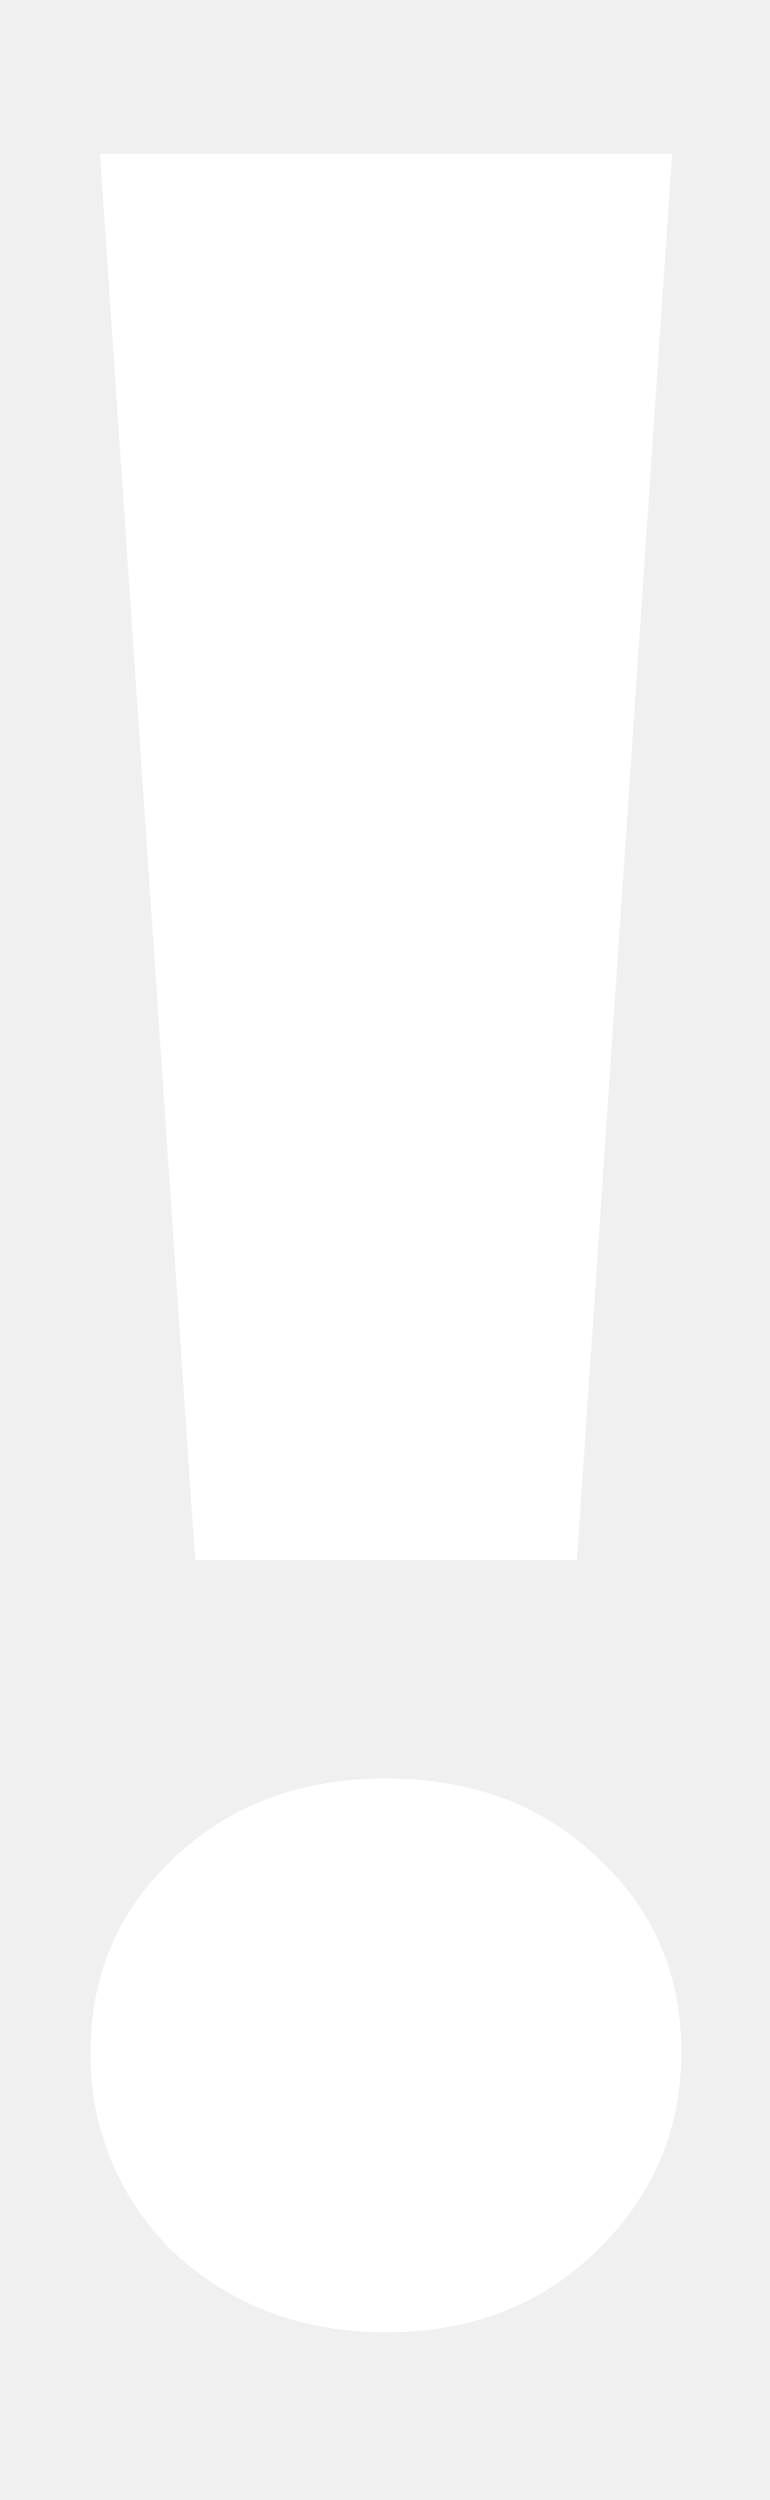
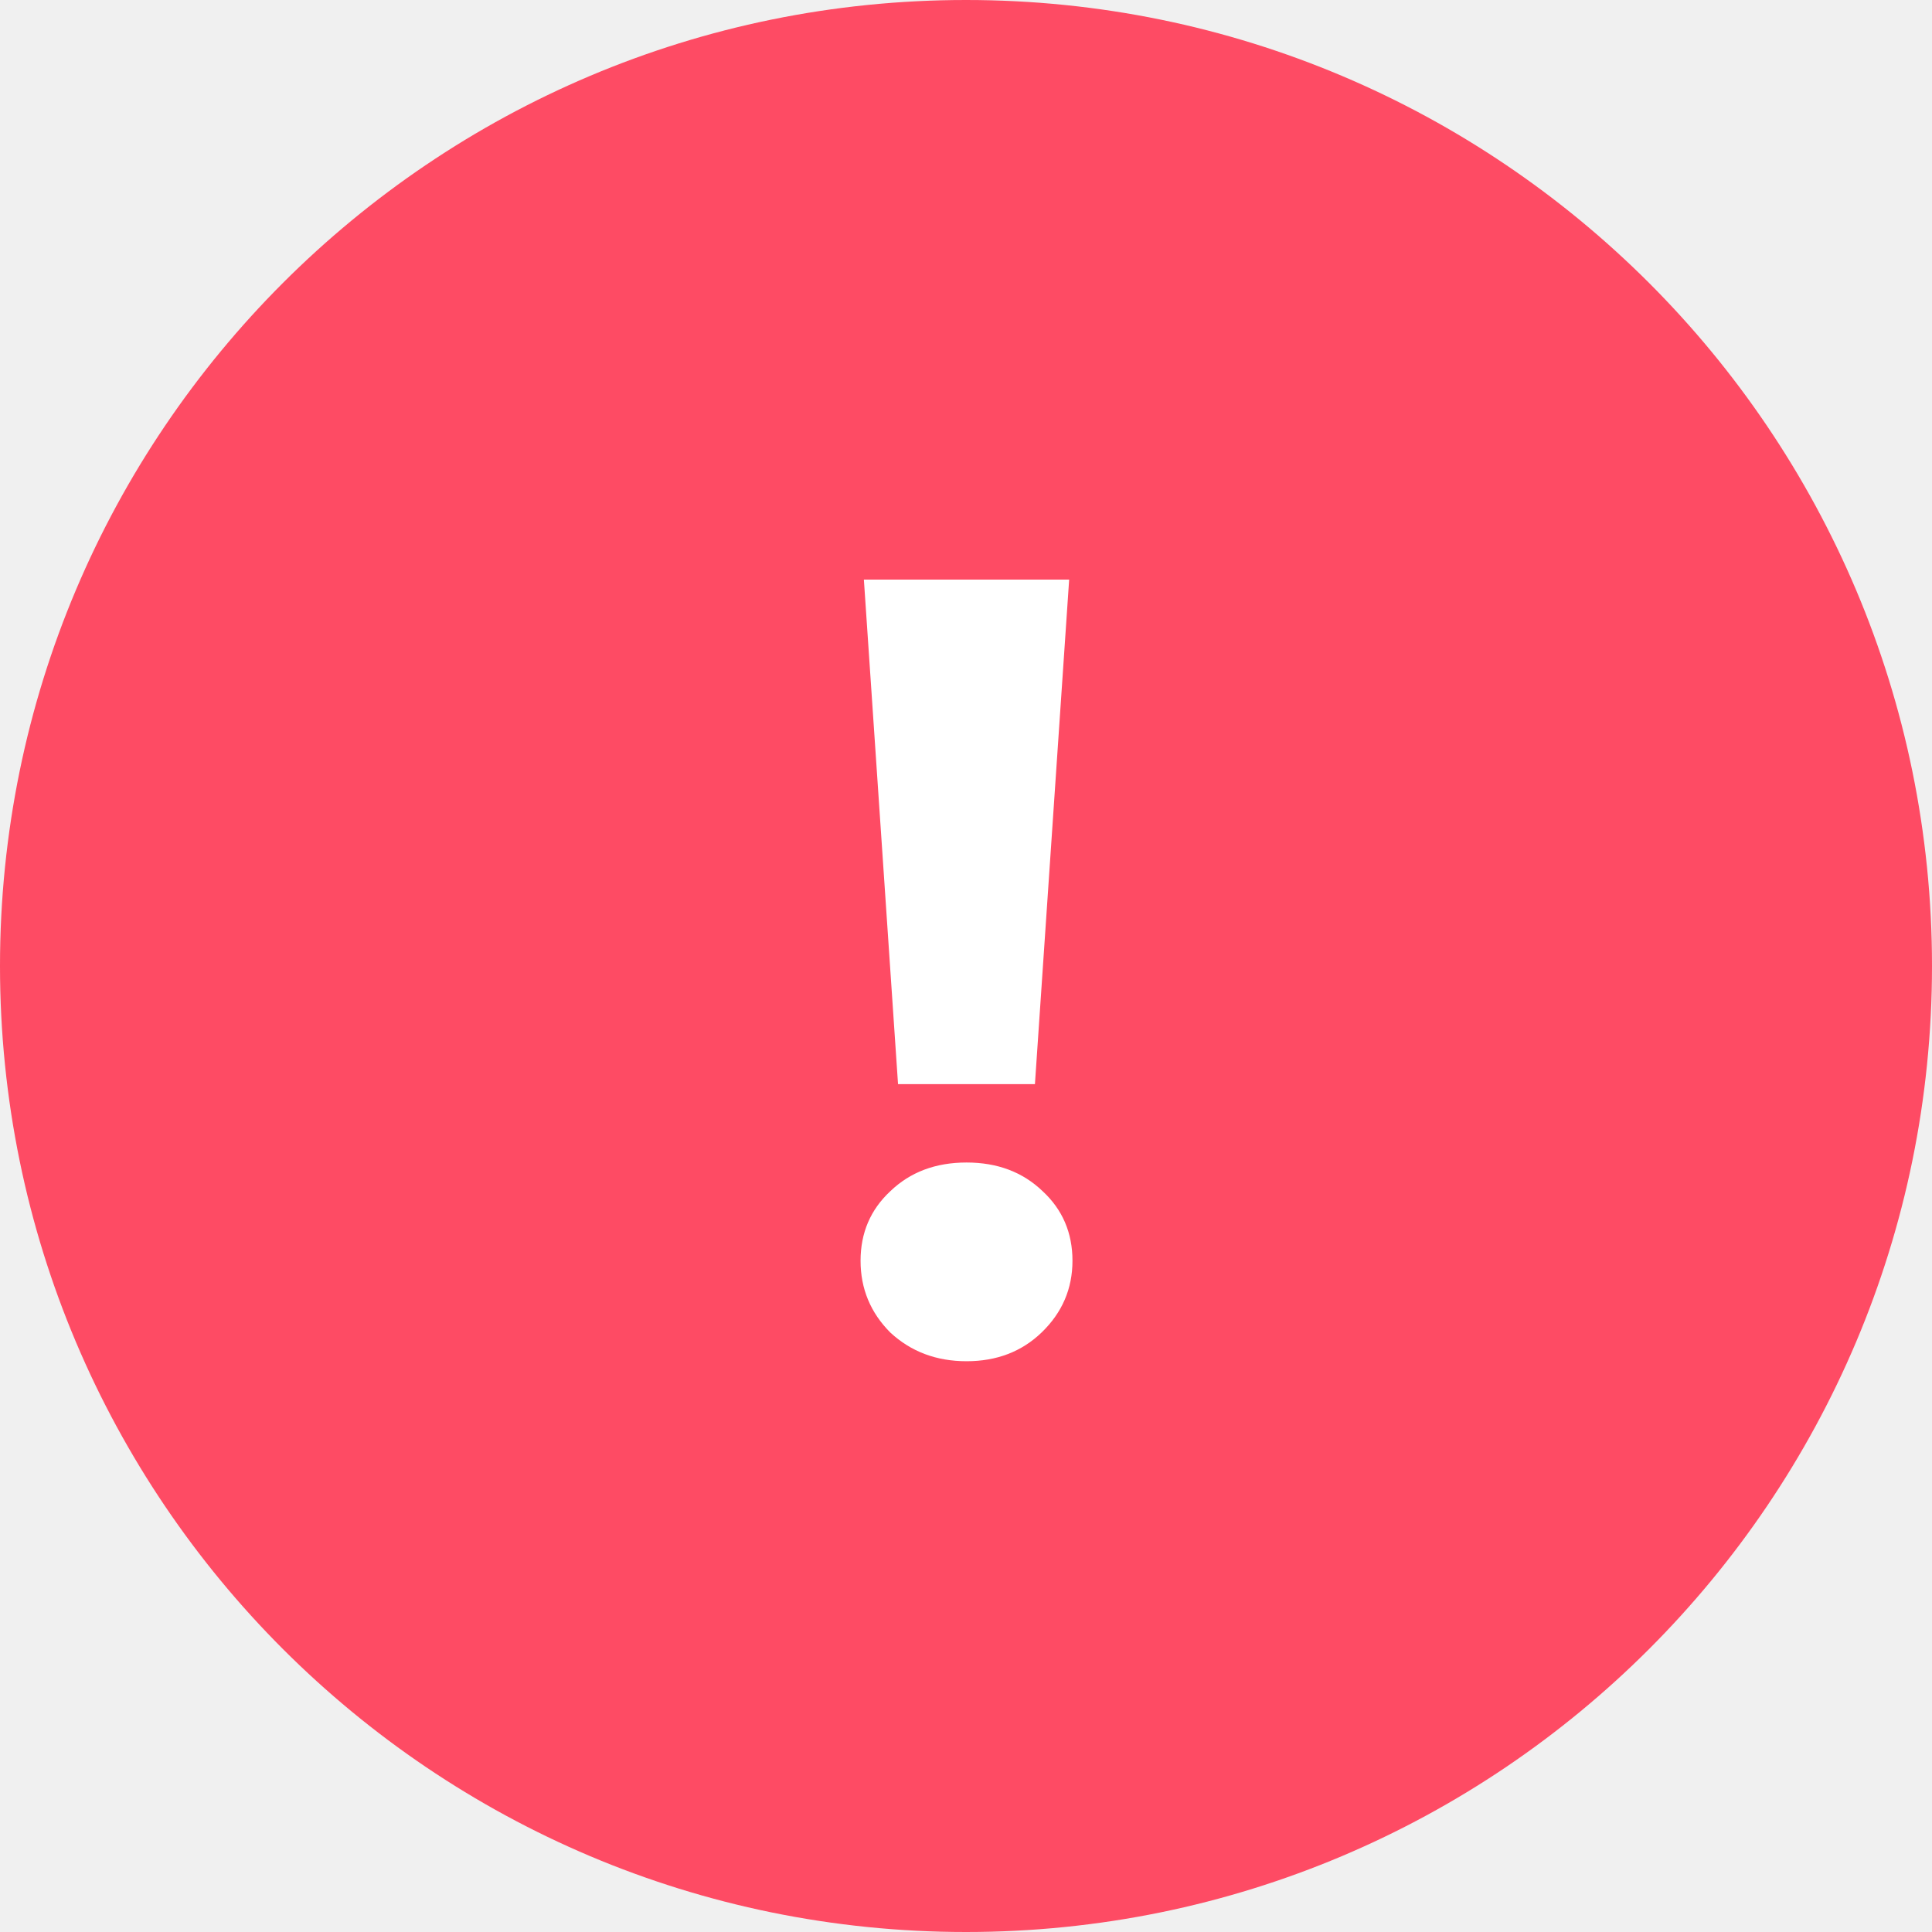
- <svg xmlns="http://www.w3.org/2000/svg" width="4" height="13" fill="none">
-   <path d="M.52.8h2.975L3 8.112H1.015L.52.8Zm1.487 11.328c-.437 0-.805-.139-1.104-.416a1.418 1.418 0 0 1-.432-1.04c0-.405.145-.741.432-1.008.288-.277.657-.416 1.104-.416.448 0 .817.139 1.104.416.288.267.432.603.432 1.008s-.149.752-.448 1.04c-.288.277-.65.416-1.088.416Z" fill="#fff" />
+ <svg xmlns="http://www.w3.org/2000/svg" width="28" height="28" viewBox="0 0 28 28" fill="none">
+   <circle cx="14" cy="14" r="14" fill="#FE4B64" />
+   <path d="M12.52 8.4H15.495L14.999 15.712H13.015L12.52 8.4ZM14.008 19.728C13.57 19.728 13.202 19.589 12.903 19.312C12.616 19.024 12.472 18.677 12.472 18.272C12.472 17.867 12.616 17.531 12.903 17.264C13.191 16.987 13.559 16.848 14.008 16.848C14.456 16.848 14.823 16.987 15.111 17.264C15.399 17.531 15.543 17.867 15.543 18.272C15.543 18.677 15.394 19.024 15.095 19.312C14.807 19.589 14.445 19.728 14.008 19.728Z" fill="white" />
</svg>
